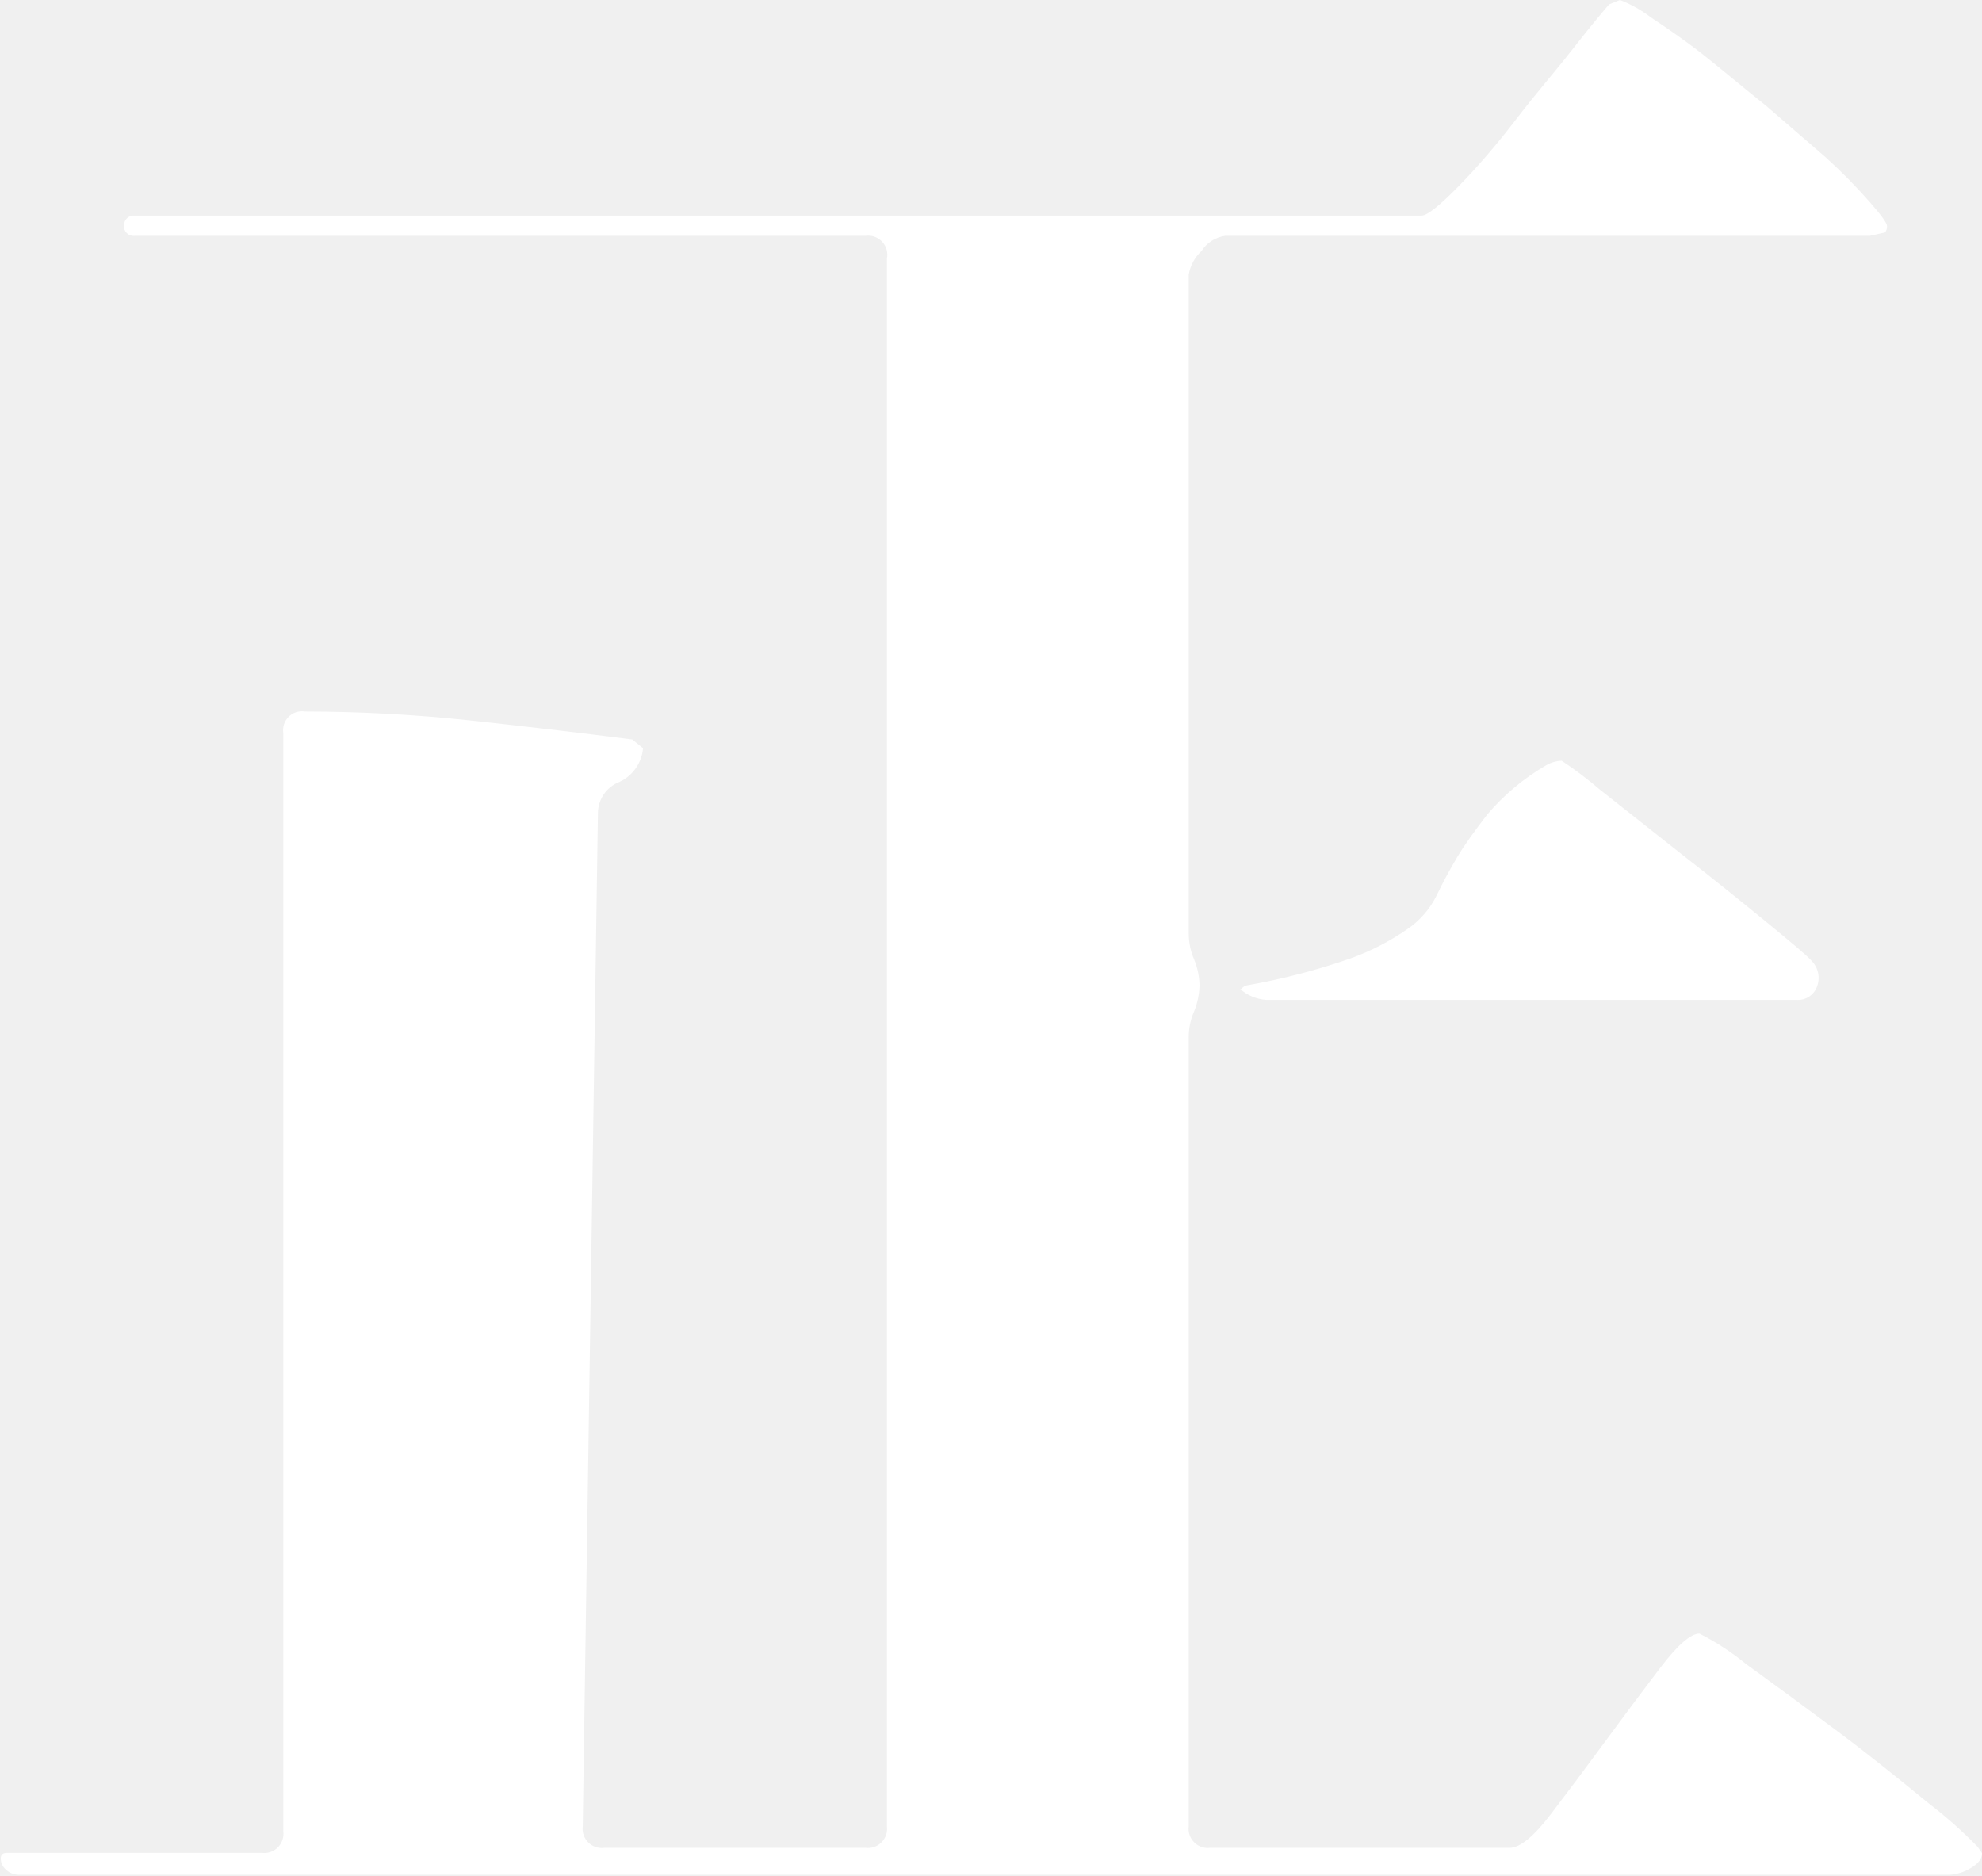
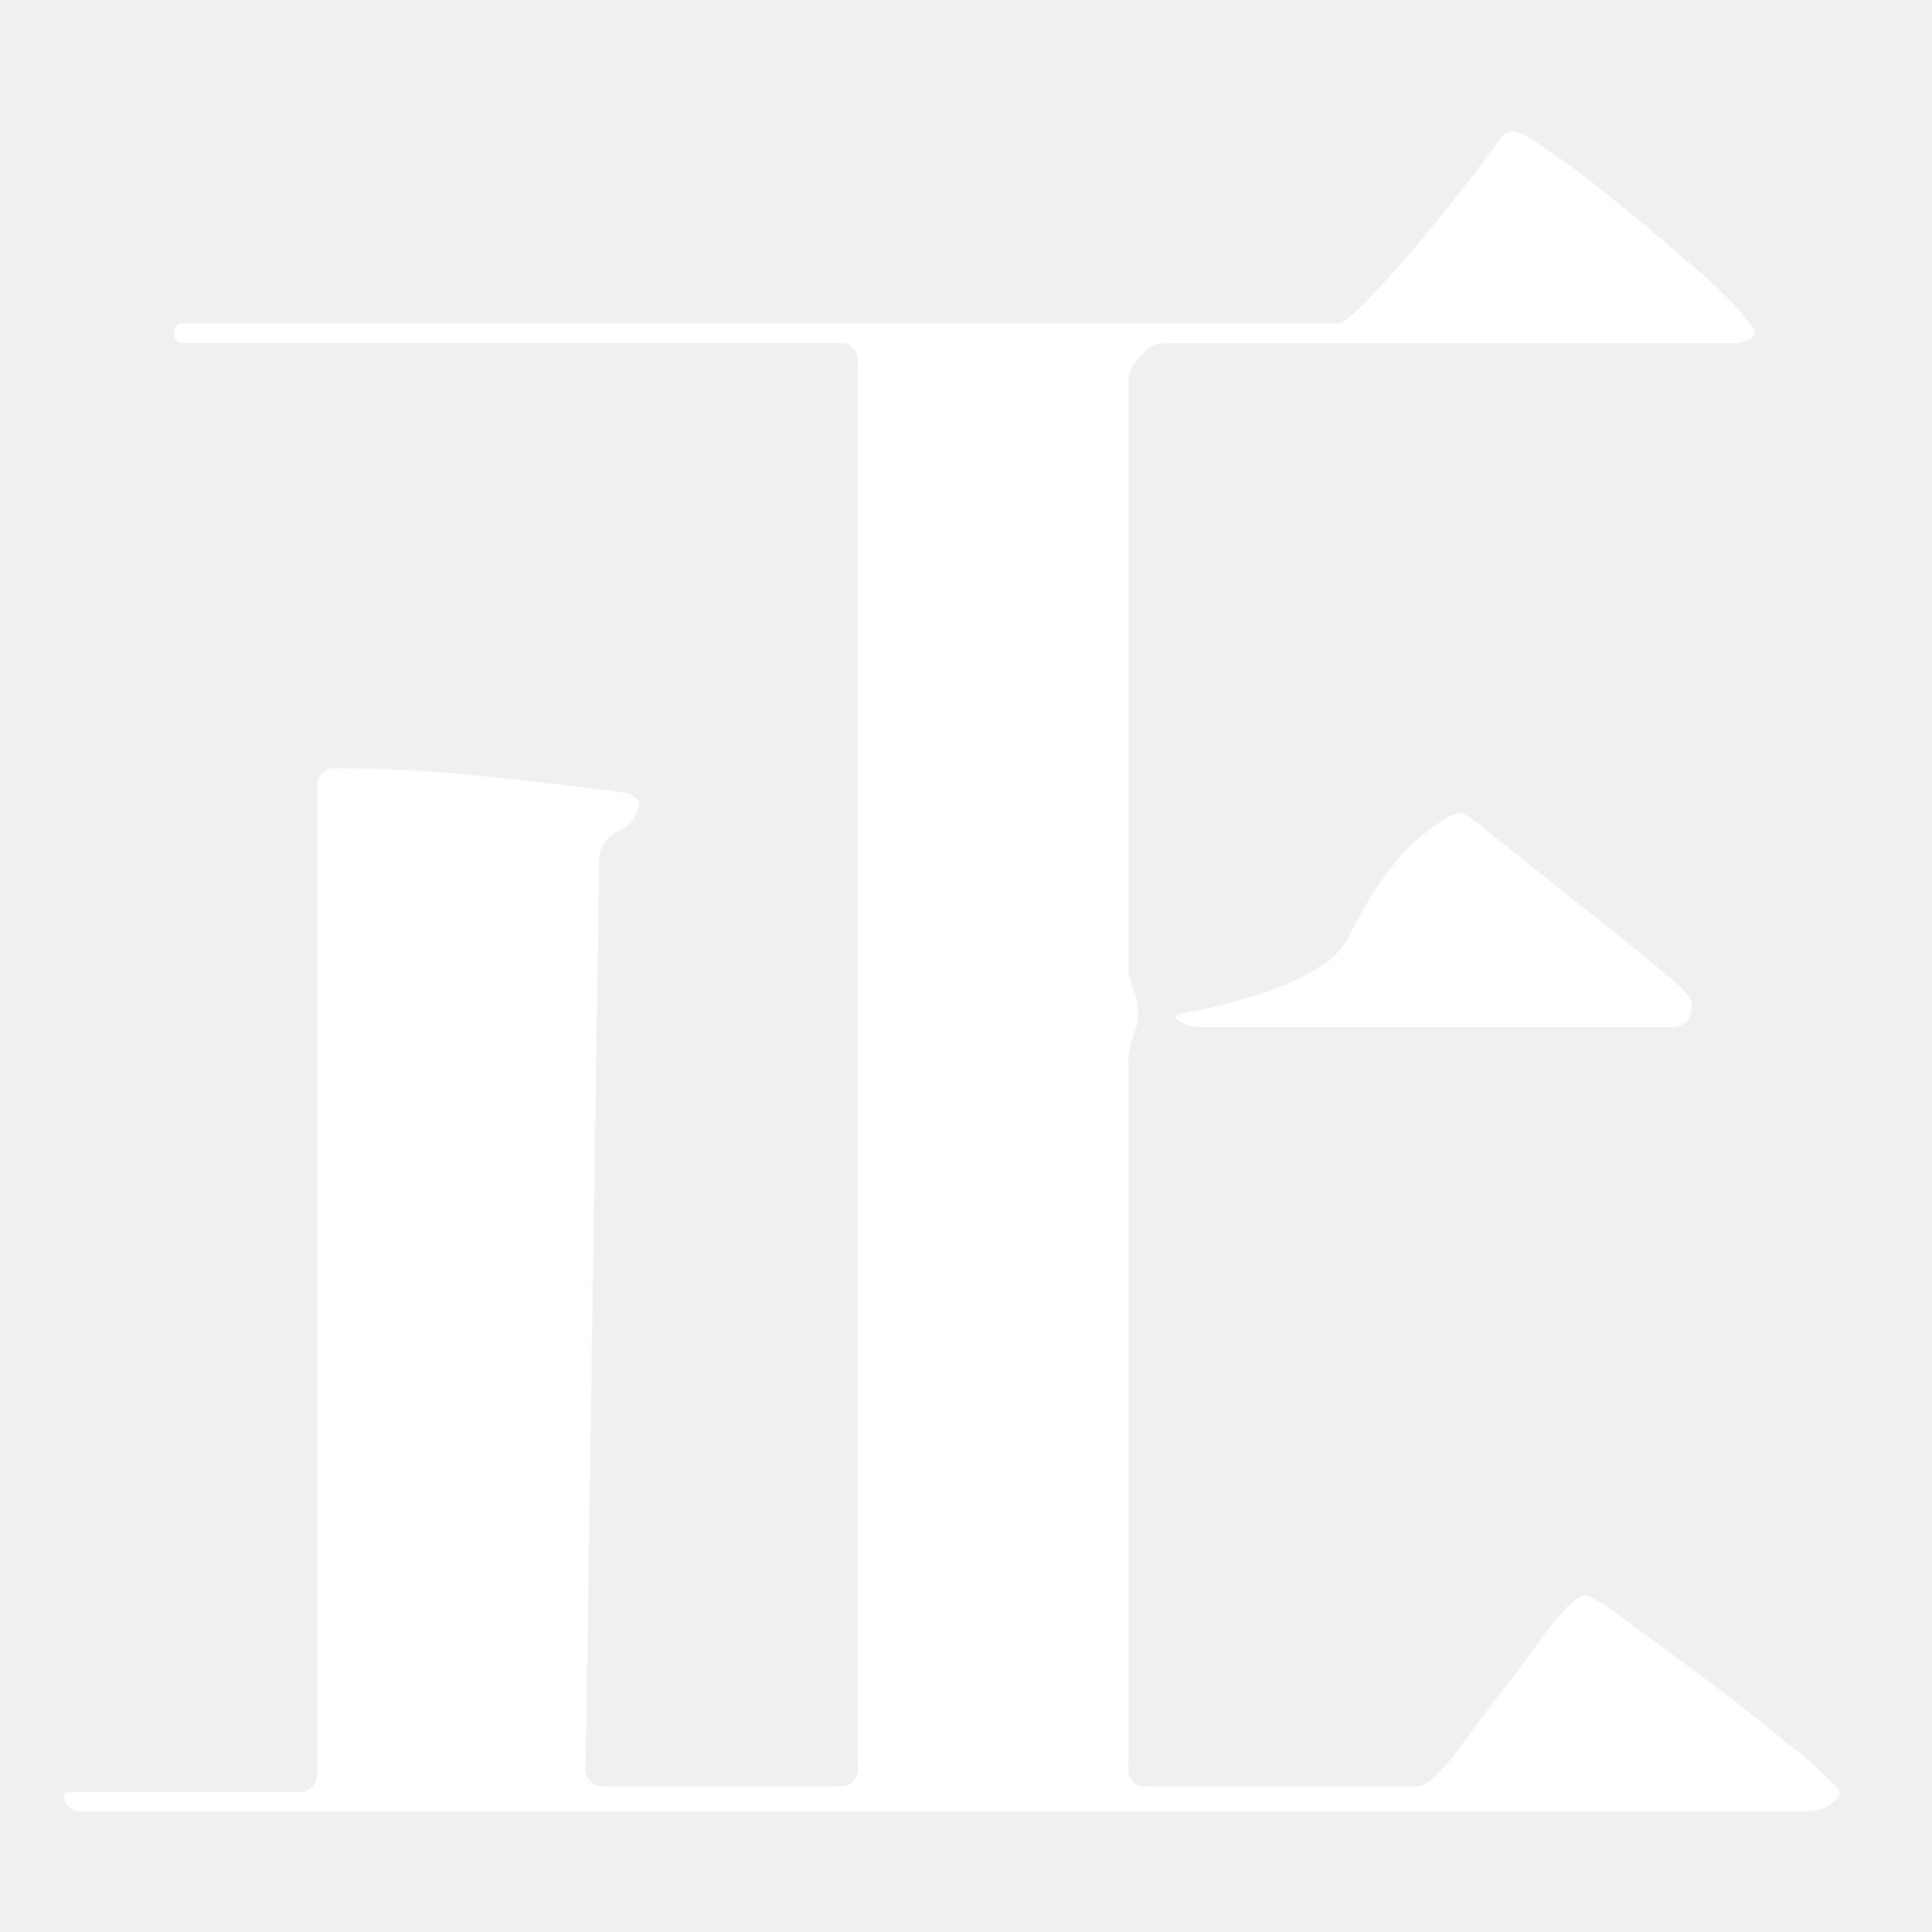
- <svg xmlns="http://www.w3.org/2000/svg" viewBox="0 0 58.84 55.68">
+ <svg xmlns="http://www.w3.org/2000/svg" viewBox="0 0 64 64">
  <defs>
-     <style>.cls-1{fill:#fff;}</style>
+     <style>.cls-1{fill:#fff;}.cls-2{fill:none;}</style>
  </defs>
  <g id="图层_2" data-name="图层 2">
    <g id="图层_1-2" data-name="图层 1">
-       <path class="cls-1" d="M19.09,22.21a1.22,1.22,0,0,1-.7,1,1,1,0,0,0-.64.93L17.3,54.21a.57.57,0,0,0,.64.64h7.75a.57.57,0,0,0,.64-.64V7.68A.57.57,0,0,0,25.69,7H4a.29.29,0,0,1-.32-.32A.29.29,0,0,1,4,6.4H42.2c.17,0,.53-.29,1.09-.86s1.13-1.23,1.72-2,1.17-1.43,1.7-2.11S47.59.34,47.77.13L48.09,0A3.59,3.59,0,0,1,49,.51c.45.3,1,.67,1.57,1.12s1.22,1,1.86,1.51L54.2,4.67A16.25,16.25,0,0,1,55.51,6c.34.39.51.62.51.71a.27.27,0,0,1-.06.19L55.51,7H36.37a1,1,0,0,0-.7.45,1.24,1.24,0,0,0-.38.7V27.71a1.93,1.93,0,0,0,.16.77,2.12,2.12,0,0,1,.16.77,2.17,2.17,0,0,1-.16.77,1.89,1.89,0,0,0-.16.76V54.21a.57.57,0,0,0,.64.64h8.89c.3,0,.71-.33,1.22-1s1.05-1.39,1.63-2.18,1.12-1.51,1.63-2.18.9-1,1.15-1a7.52,7.52,0,0,1,1.38.9c.83.6,1.74,1.27,2.72,2s1.89,1.47,2.72,2.15a13.11,13.11,0,0,1,1.44,1.28l.13.19c0,.17-.12.32-.35.45a1.32,1.32,0,0,1-.61.19H.6a.57.57,0,0,1-.55-.32C0,55.15,0,55,.21,55H7.77a.57.57,0,0,0,.64-.64V21.76a.56.56,0,0,1,.64-.64,46.54,46.54,0,0,1,4.86.26q2.43.26,4.86.57Zm17.73,7.17c.09-.09.15-.13.19-.13a19.5,19.5,0,0,0,3.08-.8,7.28,7.28,0,0,0,1.69-.87,2.6,2.6,0,0,0,.87-1c.17-.36.37-.73.6-1.12s.54-.81.9-1.28a6.75,6.75,0,0,1,1.76-1.47,1,1,0,0,1,.45-.13,11.71,11.71,0,0,1,1.15.87l2.43,1.92c.9.7,1.73,1.37,2.5,2s1.21,1,1.34,1.15a.72.72,0,0,1,.16.77.6.6,0,0,1-.61.39H37.59a1.3,1.3,0,0,1-.77-.32Z" />
+       <path class="cls-1" d="M21.19,26.54a1.23,1.23,0,0,1-.7,1,1,1,0,0,0-.64.93L19.4,58.54a.57.57,0,0,0,.64.64h7.74a.57.57,0,0,0,.64-.64V12a.57.57,0,0,0-.64-.64H6.09a.28.28,0,0,1-.32-.32.28.28,0,0,1,.32-.32H44.3c.17,0,.53-.29,1.08-.86s1.13-1.23,1.73-1.95,1.16-1.43,1.7-2.12l1-1.34.32-.13a3.76,3.76,0,0,1,.93.51c.45.3,1,.68,1.57,1.12s1.22,1,1.86,1.51L56.3,9a16.25,16.25,0,0,1,1.31,1.28c.34.39.51.62.51.71a.27.27,0,0,1-.06.19l-.45.19H38.47a1,1,0,0,0-.7.45,1.27,1.27,0,0,0-.39.7V32a2.12,2.12,0,0,0,.16.77,1.93,1.93,0,0,1,0,1.54,2.07,2.07,0,0,0-.16.76V58.54a.57.57,0,0,0,.64.64h8.9c.3,0,.7-.33,1.22-1s1-1.39,1.63-2.18,1.12-1.51,1.63-2.17.9-1,1.15-1a7.52,7.52,0,0,1,1.38.9c.83.6,1.74,1.27,2.72,2s1.89,1.47,2.72,2.15a13.11,13.11,0,0,1,1.44,1.28l.13.19q0,.26-.36.45A1.25,1.25,0,0,1,60,60H2.7a.57.57,0,0,1-.55-.32c-.1-.21,0-.32.16-.32H9.86a.56.56,0,0,0,.64-.64V26.09a.57.57,0,0,1,.64-.64,46.59,46.59,0,0,1,4.87.26q2.43.25,4.86.57Zm17.73,7.17c.09-.09.15-.13.19-.13a19.33,19.33,0,0,0,3.07-.8,7.82,7.82,0,0,0,1.7-.86,2.58,2.58,0,0,0,.86-1c.17-.36.38-.73.61-1.12s.54-.81.9-1.28A6.75,6.75,0,0,1,48,27.05a1.11,1.11,0,0,1,.45-.13,11.71,11.71,0,0,1,1.15.87L52,29.71c.9.7,1.73,1.37,2.5,2s1.21,1,1.34,1.16a.7.7,0,0,1,.16.76.6.6,0,0,1-.61.39H39.69a1,1,0,0,1-.42-.1A1.17,1.17,0,0,1,38.92,33.71Z" />
+       <rect class="cls-2" width="64" height="64" />
    </g>
  </g>
</svg>
